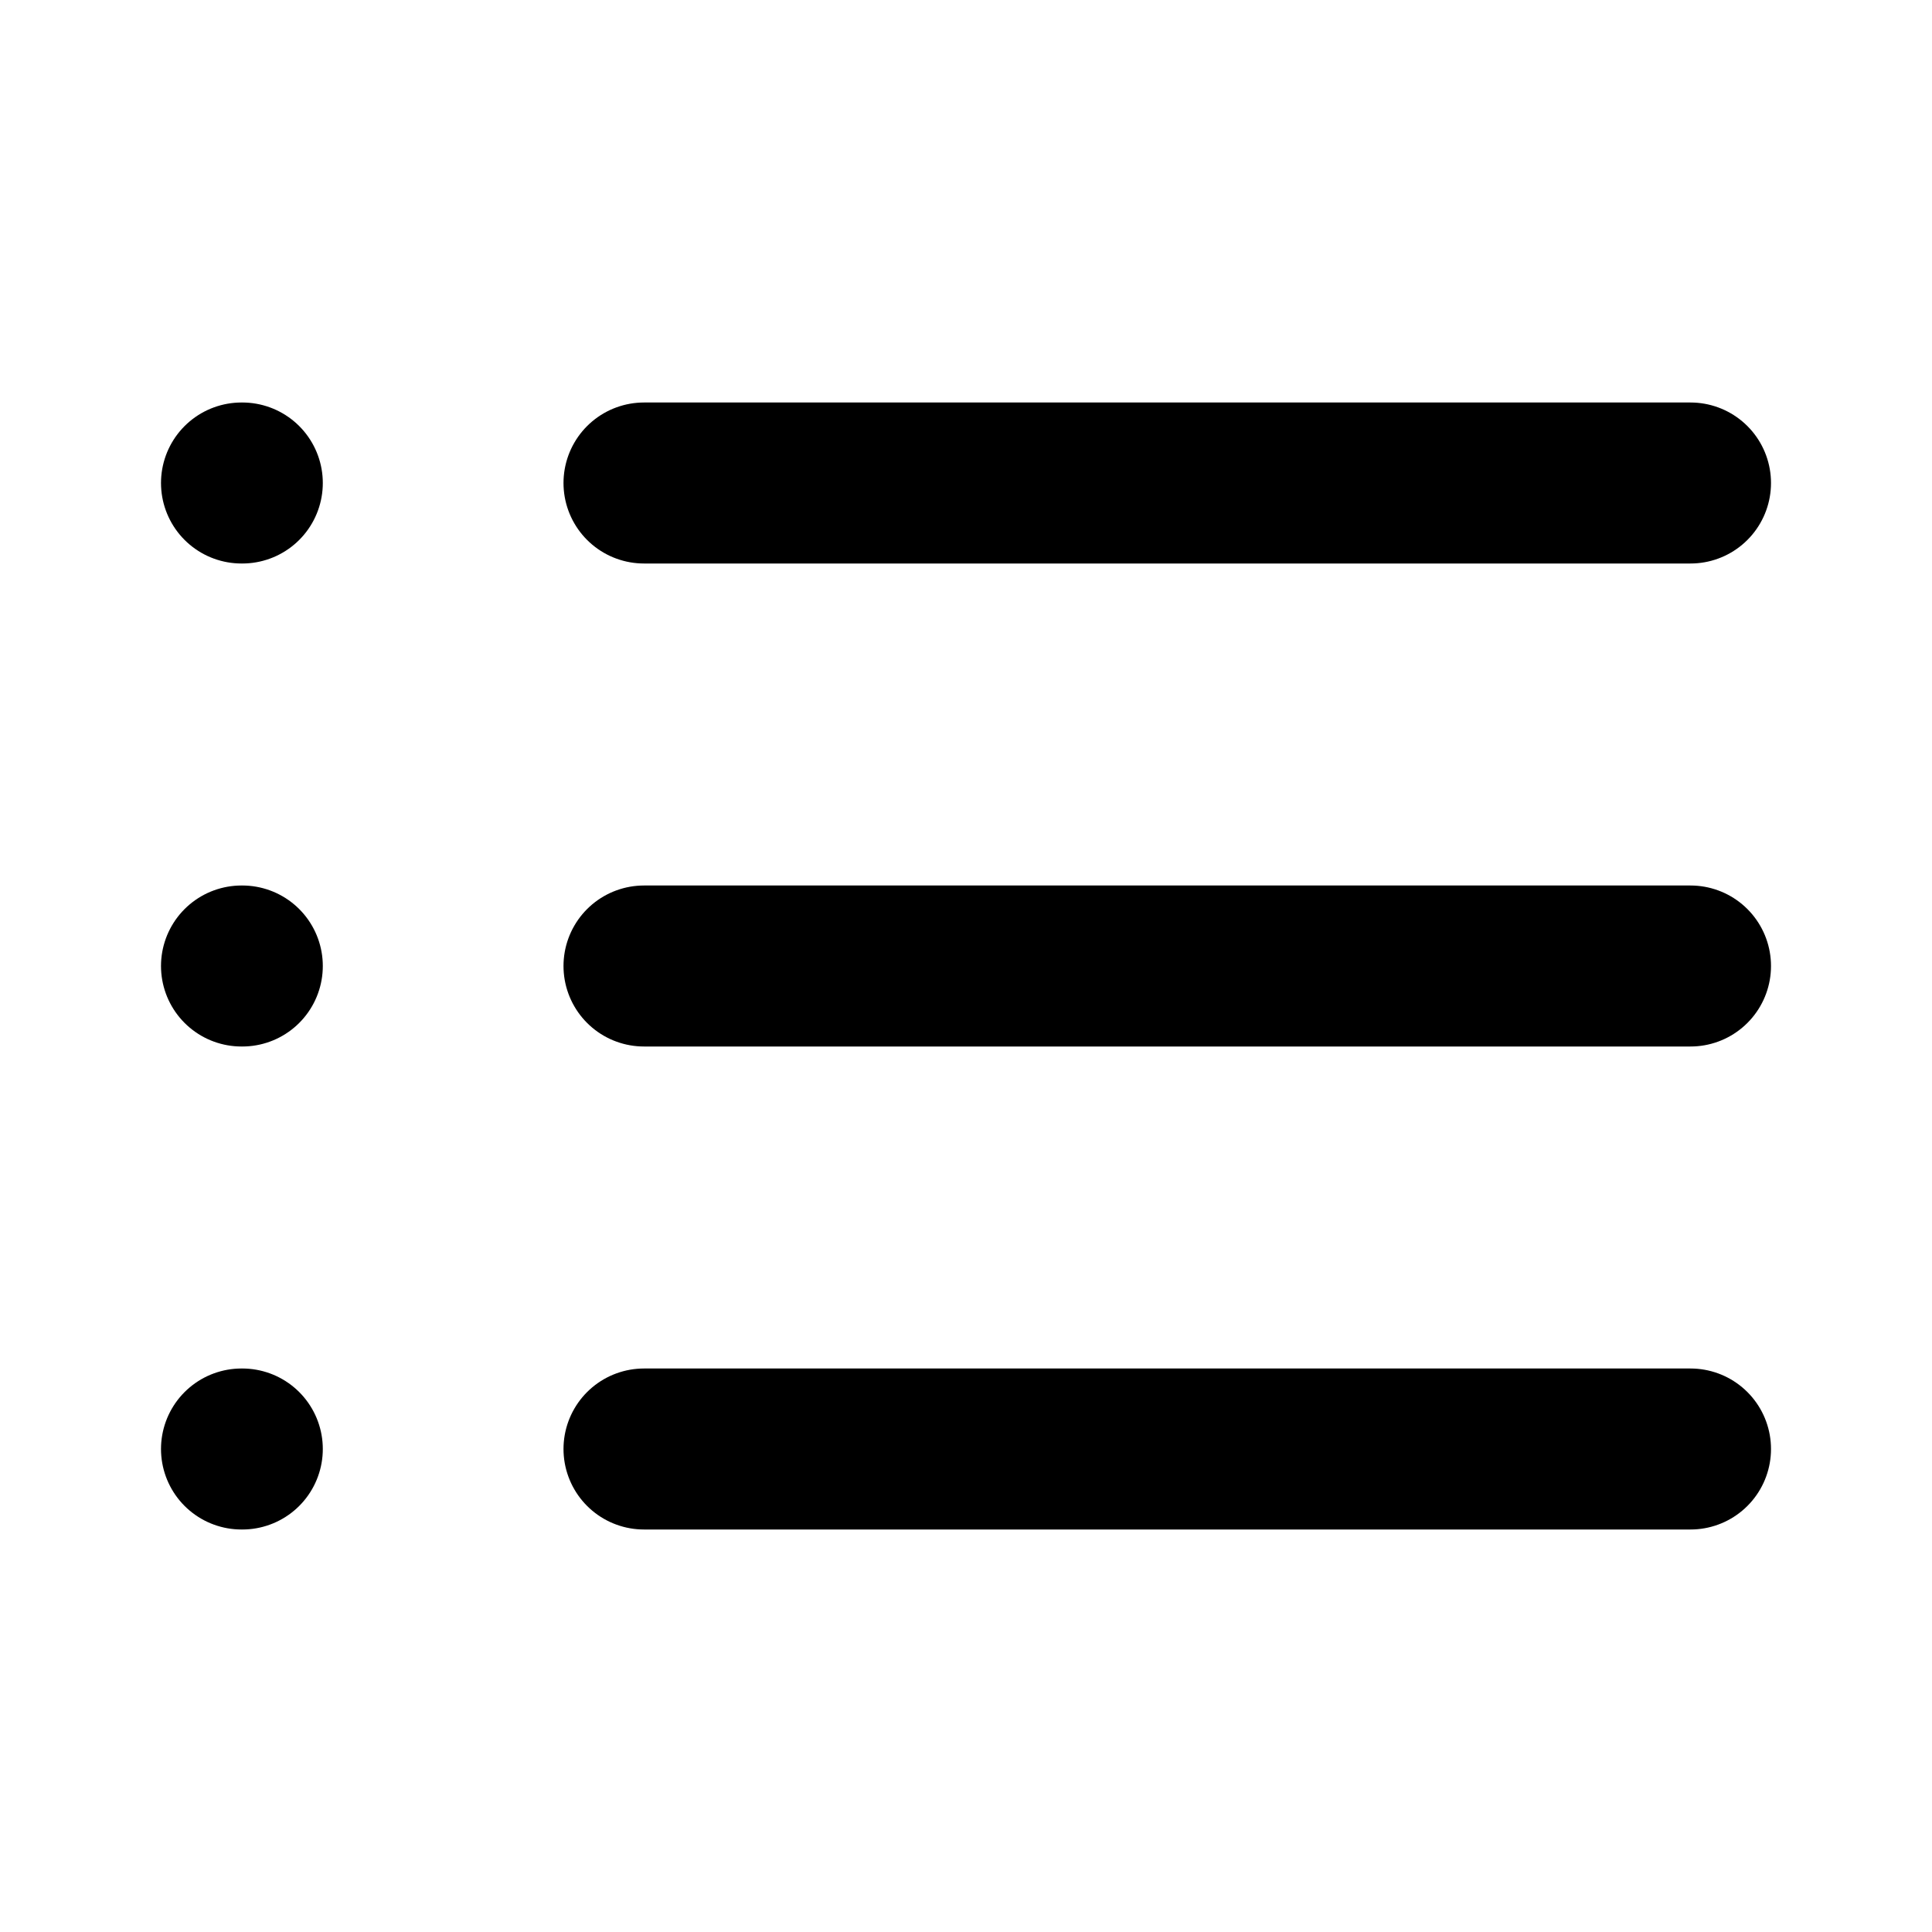
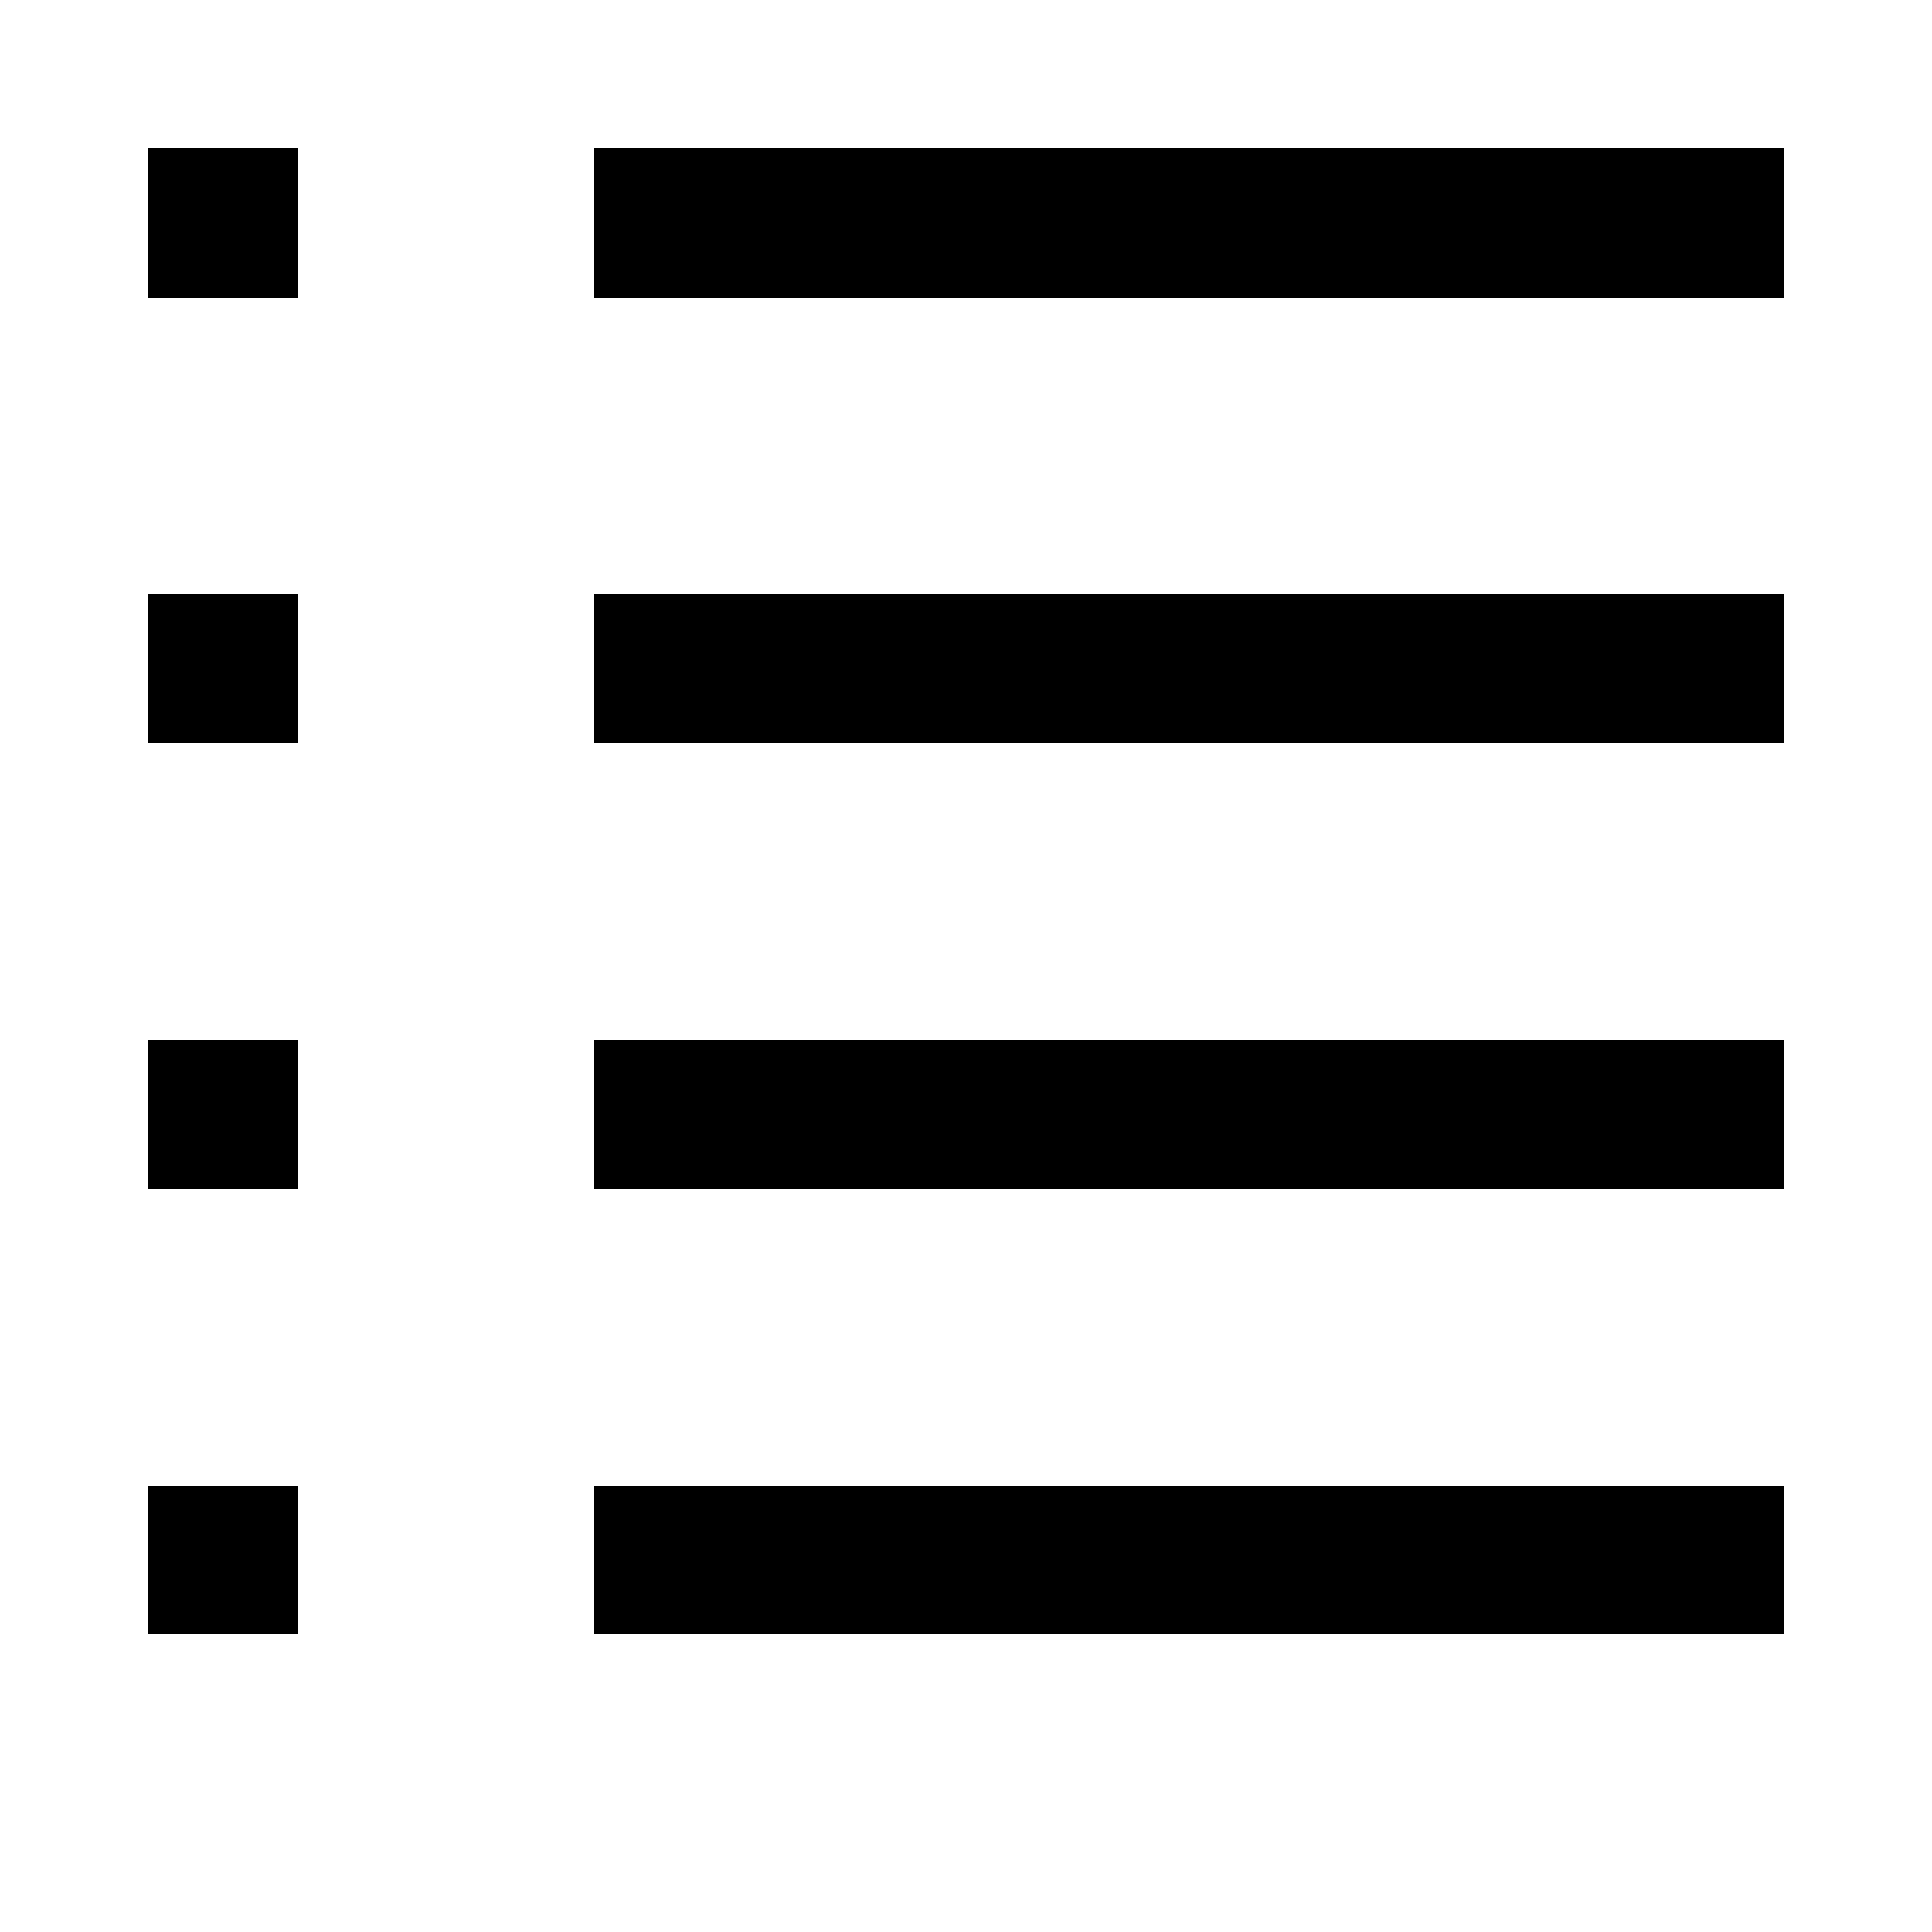
- <svg xmlns="http://www.w3.org/2000/svg" viewBox="0 0 24 24" fill="none" stroke="currentColor" stroke-width="2" stroke-linecap="round" stroke-linejoin="round">
-   <line x1="8" y1="6" x2="21" y2="6" />
-   <line x1="8" y1="12" x2="21" y2="12" />
-   <line x1="8" y1="18" x2="21" y2="18" />
-   <line x1="3" y1="6" x2="3.01" y2="6" />
-   <line x1="3" y1="12" x2="3.01" y2="12" />
-   <line x1="3" y1="18" x2="3.01" y2="18" />
+ <svg xmlns="http://www.w3.org/2000/svg" width="13" height="13" viewBox="0 0 13 13" fill="currentColor" shape-rendering="crispEdges">
+   <path d="M1 1h1v1h-1zM4 1h8v1h-8zM1 4h1v1h-1zM4 4h8v1h-8zM1 7h1v1h-1zM4 7h8v1h-8zM1 10h1v1h-1zM4 10h8v1h-8z" />
</svg>
